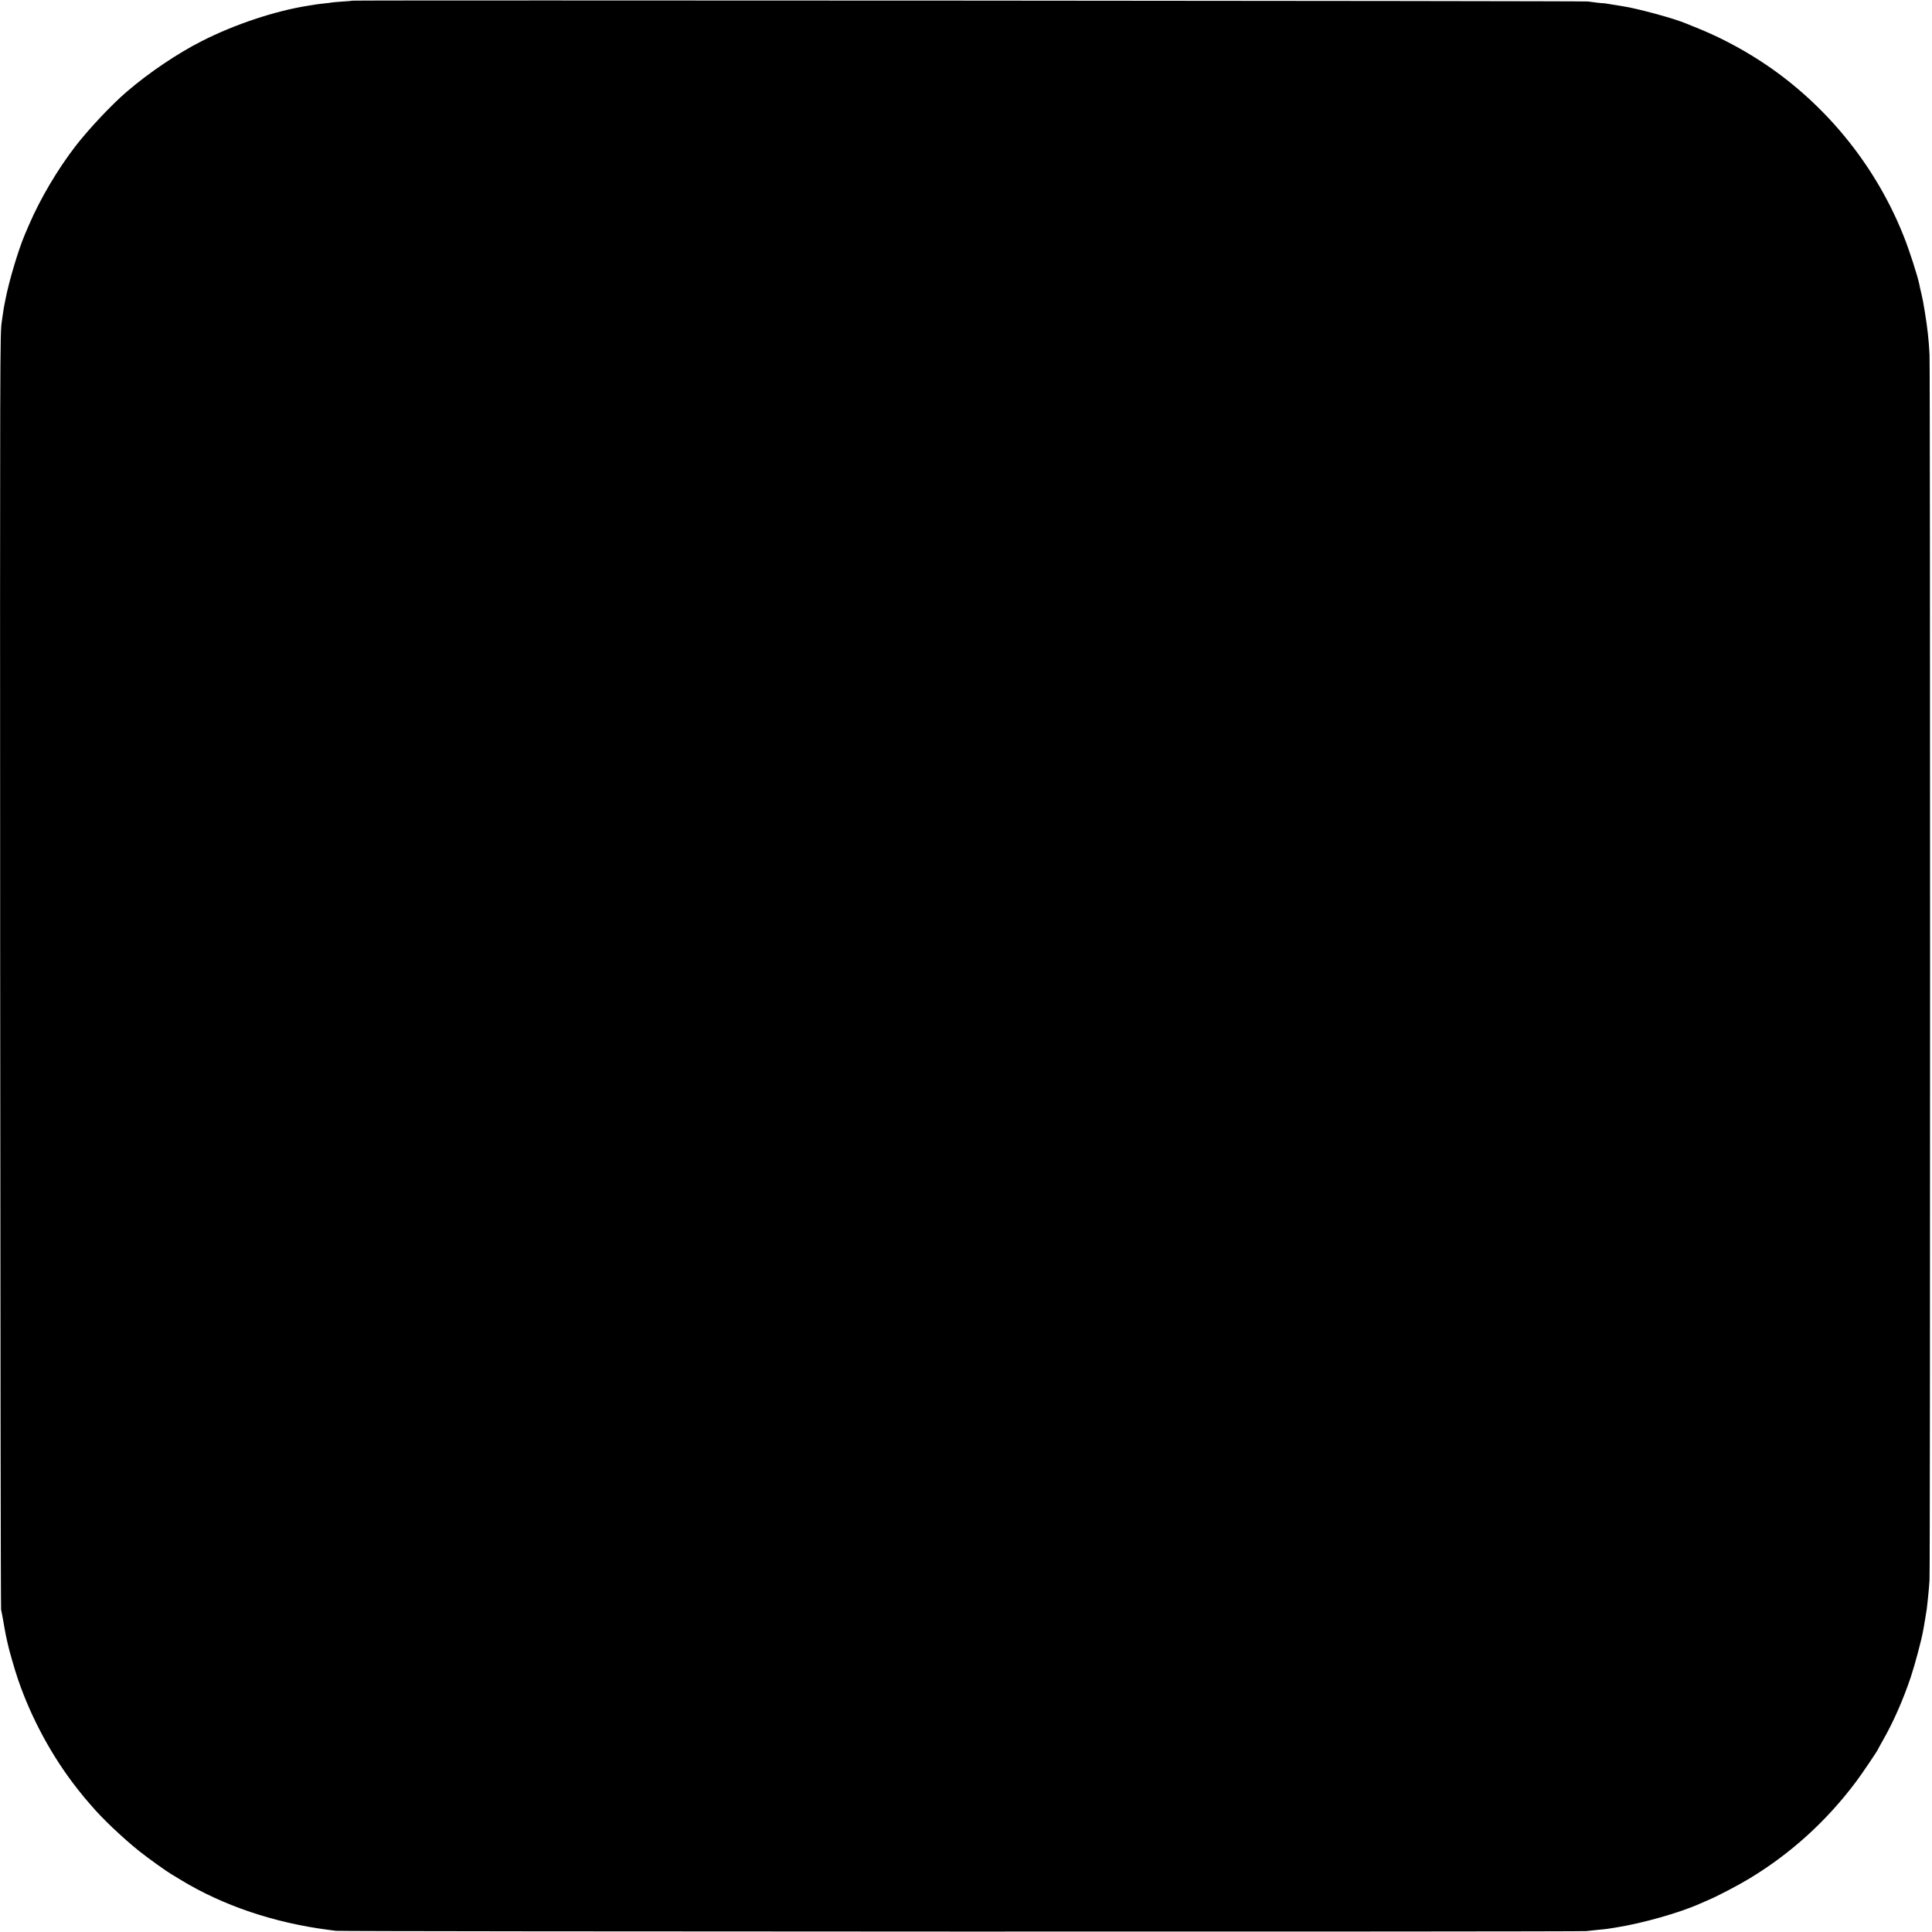
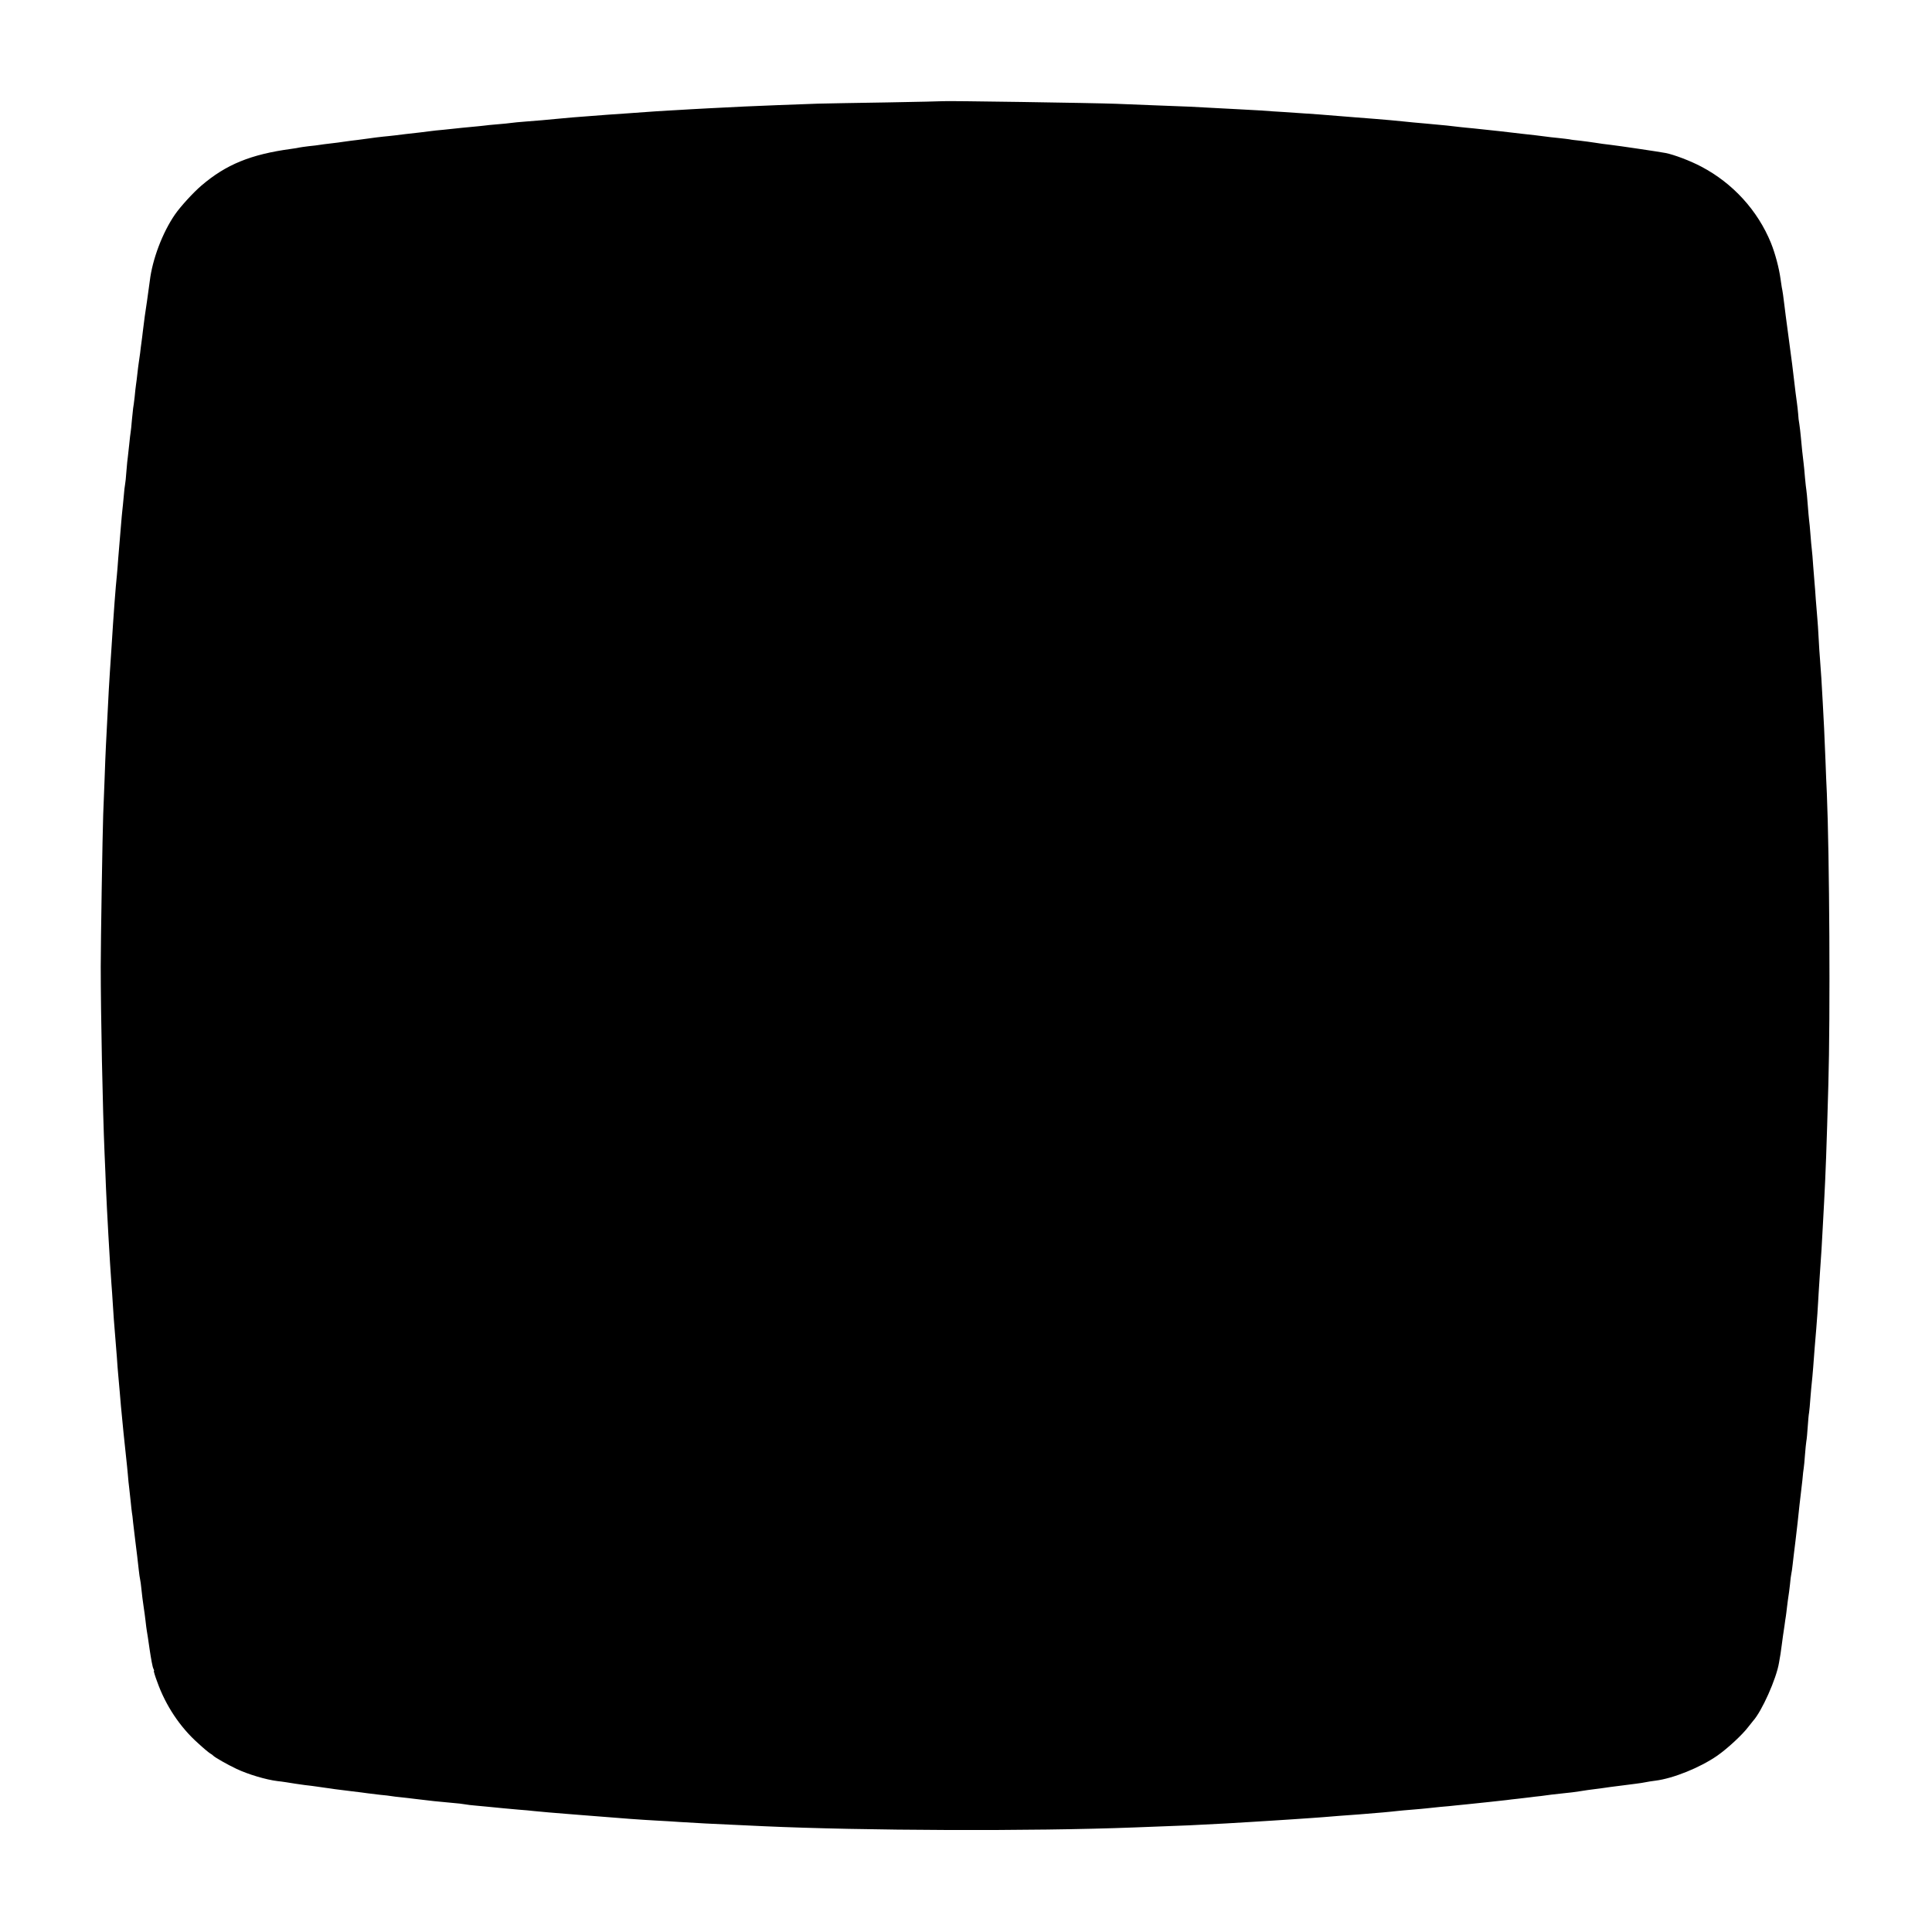
<svg xmlns="http://www.w3.org/2000/svg" version="1.0" width="16pt" height="16pt" viewBox="0 0 16 16" preserveAspectRatio="xMidYMid meet">
-   <g transform="translate(0,16) scale(0.00075,-0.00075)" fill="#000000" stroke="none">
-     <path d="M3889 21326 c-2 -2 -53 -7 -112 -10 -59 -4 -113 -9 -120 -11 -7 -2 -39 -6 -72 -9 -33 -4 -71 -8 -85 -10 -14 -3 -59 -10 -100 -16 -364 -58 -805 -204 -1171 -390 -269 -136 -586 -350 -830 -560 -165 -141 -418 -410 -565 -600 -197 -255 -390 -581 -514 -870 -18 -41 -38 -88 -45 -105 -72 -169 -175 -512 -215 -720 -6 -27 -12 -61 -15 -75 -3 -14 -14 -88 -25 -165 -20 -140 -21 -159 -18 -7170 2 -3867 6 -7041 10 -7055 4 -14 14 -70 24 -125 9 -55 23 -129 30 -165 8 -36 17 -76 20 -90 12 -61 78 -290 115 -397 147 -428 377 -851 654 -1203 46 -58 91 -114 102 -125 10 -11 33 -38 52 -60 115 -137 346 -356 527 -501 95 -76 306 -227 361 -259 10 -5 56 -33 103 -62 465 -282 1025 -471 1625 -549 27 -3 65 -9 85 -11 59 -9 13730 -12 13805 -3 39 4 102 11 140 15 39 3 81 8 95 10 14 2 57 9 95 15 291 46 701 162 929 264 17 8 60 27 96 42 105 45 326 161 450 236 454 275 847 631 1172 1064 67 89 248 357 248 367 0 2 22 42 48 88 115 199 228 455 312 707 45 135 117 406 134 502 3 19 8 44 10 55 2 11 9 54 16 95 6 41 13 86 16 100 2 14 6 54 10 90 3 36 7 76 9 90 2 14 7 75 11 135 8 130 8 13381 0 13535 -9 169 -22 284 -51 465 -21 128 -24 142 -41 215 -9 36 -18 76 -20 90 -18 91 -111 382 -175 540 -294 739 -807 1389 -1459 1848 -245 172 -524 325 -785 432 -71 29 -143 58 -160 65 -132 56 -546 168 -705 191 -19 3 -73 11 -118 19 -46 8 -87 14 -90 13 -7 -2 -99 9 -167 19 -42 7 -13639 16 -13646 9z" />
+   <g transform="translate(0,16) scale(0.001132,-0.001132)" fill="#000000" stroke="none">
+     <path d="M6897 13394 c-1 -1 -184 -5 -407 -9 -223 -3 -450 -8 -505 -9 -123 -4 -459 -17 -540 -21 -207 -10 -355 -18 -390 -20 -22 -1 -92 -6 -155 -9 -63 -4 -140 -8 -170 -11 -30 -2 -93 -7 -140 -10 -47 -3 -112 -8 -145 -10 -33 -3 -91 -7 -130 -10 -85 -6 -170 -13 -250 -21 -72 -7 -114 -11 -220 -19 -44 -3 -91 -8 -105 -10 -14 -2 -59 -7 -100 -10 -41 -3 -86 -8 -100 -10 -14 -2 -59 -6 -100 -10 -41 -4 -86 -8 -100 -10 -14 -2 -56 -6 -95 -10 -38 -3 -81 -8 -95 -10 -14 -2 -50 -6 -80 -10 -92 -10 -123 -14 -179 -21 -29 -3 -68 -8 -85 -9 -29 -3 -63 -7 -156 -20 -19 -3 -55 -7 -80 -10 -25 -3 -54 -7 -65 -9 -11 -2 -49 -7 -85 -11 -36 -4 -73 -9 -84 -11 -10 -2 -44 -6 -75 -9 -31 -4 -63 -8 -71 -10 -8 -2 -35 -7 -60 -10 -295 -40 -476 -114 -656 -268 -59 -50 -154 -154 -194 -212 -91 -132 -165 -327 -184 -485 -3 -20 -12 -85 -20 -145 -16 -106 -19 -126 -31 -225 -3 -25 -7 -61 -10 -80 -3 -19 -7 -55 -10 -80 -4 -25 -8 -56 -10 -70 -2 -14 -7 -50 -10 -80 -3 -30 -8 -66 -10 -80 -2 -14 -7 -54 -10 -90 -4 -36 -9 -73 -11 -82 -1 -10 -5 -48 -9 -86 -3 -38 -7 -78 -9 -88 -2 -10 -7 -53 -11 -94 -4 -41 -9 -82 -10 -91 -2 -8 -6 -53 -10 -100 -3 -46 -8 -91 -10 -99 -2 -8 -7 -49 -10 -90 -4 -41 -8 -86 -10 -100 -2 -14 -6 -63 -10 -110 -4 -47 -8 -101 -10 -120 -2 -19 -6 -73 -10 -120 -3 -47 -8 -103 -10 -125 -9 -85 -23 -265 -40 -540 -3 -44 -8 -118 -11 -165 -6 -89 -9 -147 -19 -345 -3 -66 -8 -154 -10 -195 -2 -41 -7 -154 -10 -250 -4 -96 -8 -211 -10 -255 -5 -132 -18 -938 -18 -1110 0 -348 14 -1045 28 -1370 4 -82 8 -193 10 -244 6 -152 29 -563 40 -706 3 -33 7 -98 10 -145 4 -77 10 -146 20 -270 2 -25 6 -81 10 -125 3 -44 7 -102 10 -130 7 -73 16 -184 20 -230 6 -71 31 -317 40 -395 2 -19 7 -64 10 -100 3 -36 7 -81 10 -100 2 -19 7 -64 11 -100 3 -36 8 -72 9 -81 2 -8 6 -42 9 -75 4 -32 11 -93 16 -134 11 -84 16 -130 25 -210 3 -30 8 -62 10 -70 2 -8 7 -42 10 -75 3 -33 10 -87 15 -120 5 -33 12 -83 15 -111 3 -28 7 -59 9 -70 2 -10 12 -73 21 -139 10 -66 21 -128 27 -138 5 -9 7 -17 4 -17 -3 0 8 -37 25 -82 61 -171 166 -329 296 -445 41 -38 82 -72 91 -77 9 -5 19 -12 22 -16 9 -11 105 -66 171 -97 85 -40 216 -79 299 -89 32 -3 94 -13 130 -19 8 -1 40 -6 70 -10 30 -3 66 -8 80 -10 14 -2 45 -7 70 -10 25 -3 56 -8 70 -10 14 -2 68 -9 120 -15 52 -6 105 -13 118 -15 13 -2 53 -7 90 -11 37 -3 75 -8 86 -10 10 -2 44 -6 75 -9 31 -3 70 -8 86 -10 128 -16 180 -21 280 -30 39 -3 82 -8 97 -11 15 -3 49 -7 75 -9 48 -4 134 -13 208 -20 22 -2 72 -7 110 -10 39 -3 88 -7 110 -10 49 -5 162 -15 230 -20 28 -2 84 -7 125 -10 348 -28 405 -32 545 -40 55 -3 129 -7 165 -10 107 -7 279 -16 380 -20 52 -2 158 -7 235 -11 725 -33 1962 -38 2715 -9 47 2 164 6 260 10 96 3 200 8 230 10 30 2 109 6 175 9 66 4 149 9 185 11 36 2 108 7 160 10 52 3 122 8 155 10 33 2 98 7 145 10 47 3 105 8 130 10 25 2 83 7 130 10 47 3 105 8 130 10 25 2 79 7 120 10 41 4 86 8 100 10 14 2 63 6 110 10 47 4 96 8 110 10 14 2 57 6 95 10 39 3 90 8 115 11 25 2 65 6 90 9 74 7 243 26 280 30 19 3 58 7 85 10 28 3 66 8 85 10 19 3 58 7 85 10 28 4 61 8 75 10 14 2 54 6 90 10 36 3 90 10 120 15 30 5 78 12 105 15 28 3 61 8 75 10 14 2 61 9 105 14 44 6 100 13 125 16 25 3 56 8 70 11 14 3 45 8 70 11 130 16 326 95 452 182 76 53 185 154 228 211 14 18 30 38 35 44 64 70 171 309 190 426 4 25 9 54 11 64 2 11 6 40 9 65 3 25 7 55 9 67 2 12 7 45 11 74 4 29 8 60 10 69 1 9 6 41 9 72 4 31 8 65 10 75 2 11 7 48 11 84 3 36 8 72 10 80 2 8 7 40 10 70 3 30 13 109 21 175 14 119 17 143 29 260 4 33 8 71 10 85 2 14 7 57 11 95 3 39 8 79 10 90 2 11 6 54 9 96 3 42 8 87 10 100 3 13 7 60 10 104 3 44 7 91 10 105 2 14 7 63 10 110 4 47 8 96 10 110 2 14 6 63 10 110 3 47 8 112 11 145 11 130 13 153 20 250 3 55 8 123 9 150 2 28 6 91 9 140 10 132 15 228 21 340 3 55 7 138 10 185 11 206 18 390 31 860 15 502 8 1684 -11 2130 -3 52 -7 160 -10 240 -3 80 -8 186 -10 235 -3 50 -7 135 -10 190 -6 121 -14 241 -20 315 -3 30 -7 100 -10 155 -3 55 -7 123 -10 150 -2 28 -7 88 -11 135 -3 47 -7 101 -9 120 -2 19 -6 76 -10 125 -3 50 -8 104 -10 120 -2 17 -7 66 -10 110 -3 44 -8 91 -10 105 -2 14 -6 65 -10 114 -4 50 -8 97 -10 106 -2 9 -6 49 -10 90 -3 41 -8 89 -10 105 -7 56 -15 130 -20 190 -3 33 -8 76 -11 95 -4 19 -8 54 -9 78 -2 23 -6 59 -9 80 -6 43 -13 96 -21 167 -9 80 -14 118 -41 320 -14 105 -28 208 -30 230 -6 52 -13 102 -19 129 -2 12 -6 39 -9 61 -11 79 -38 182 -70 262 -97 238 -279 437 -509 558 -79 42 -200 88 -262 100 -47 9 -344 53 -405 60 -30 3 -80 10 -110 15 -30 5 -80 11 -111 15 -31 3 -66 7 -77 10 -11 2 -49 6 -84 10 -35 3 -74 8 -88 10 -14 2 -50 6 -80 10 -30 3 -71 8 -90 10 -92 11 -248 29 -360 40 -36 3 -81 8 -100 10 -57 7 -118 14 -245 25 -66 6 -138 12 -160 15 -48 5 -141 14 -221 20 -33 2 -90 7 -129 10 -269 22 -304 25 -537 40 -40 2 -113 7 -163 11 -49 3 -124 7 -165 9 -41 2 -127 7 -190 10 -120 7 -174 10 -455 20 -93 4 -206 8 -250 10 -153 6 -1264 23 -1268 19z" />
  </g>
</svg>
